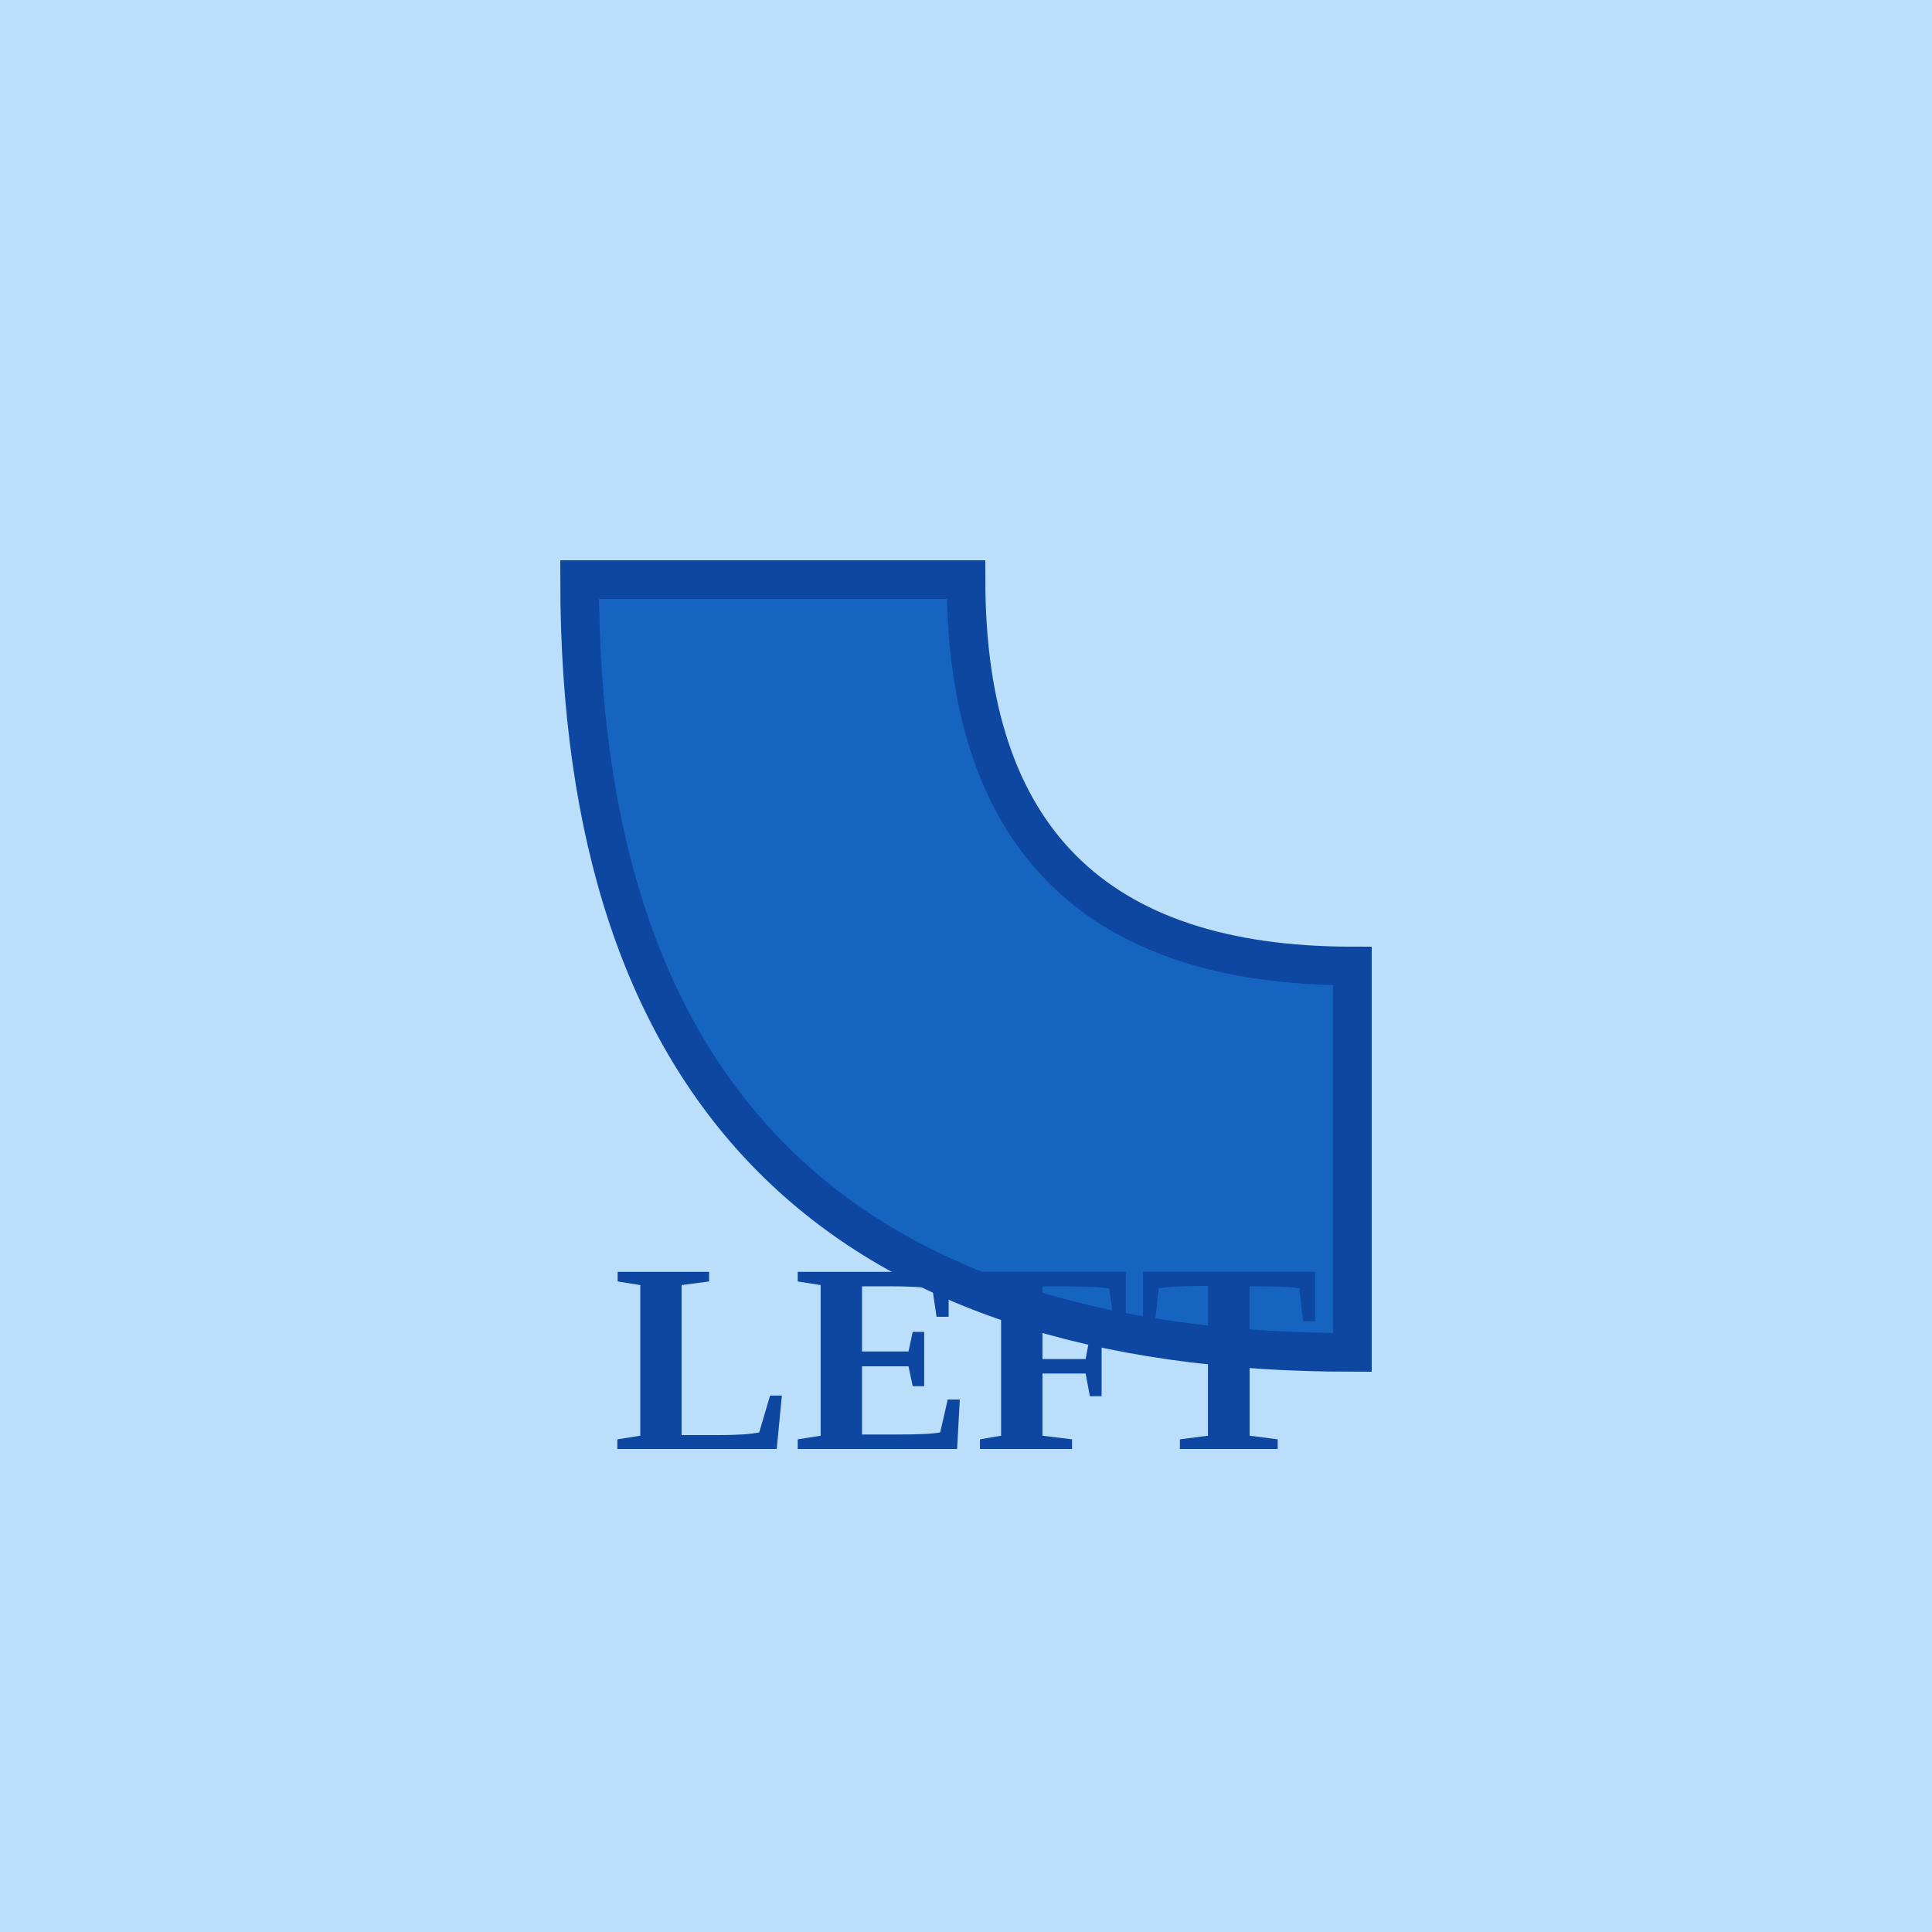
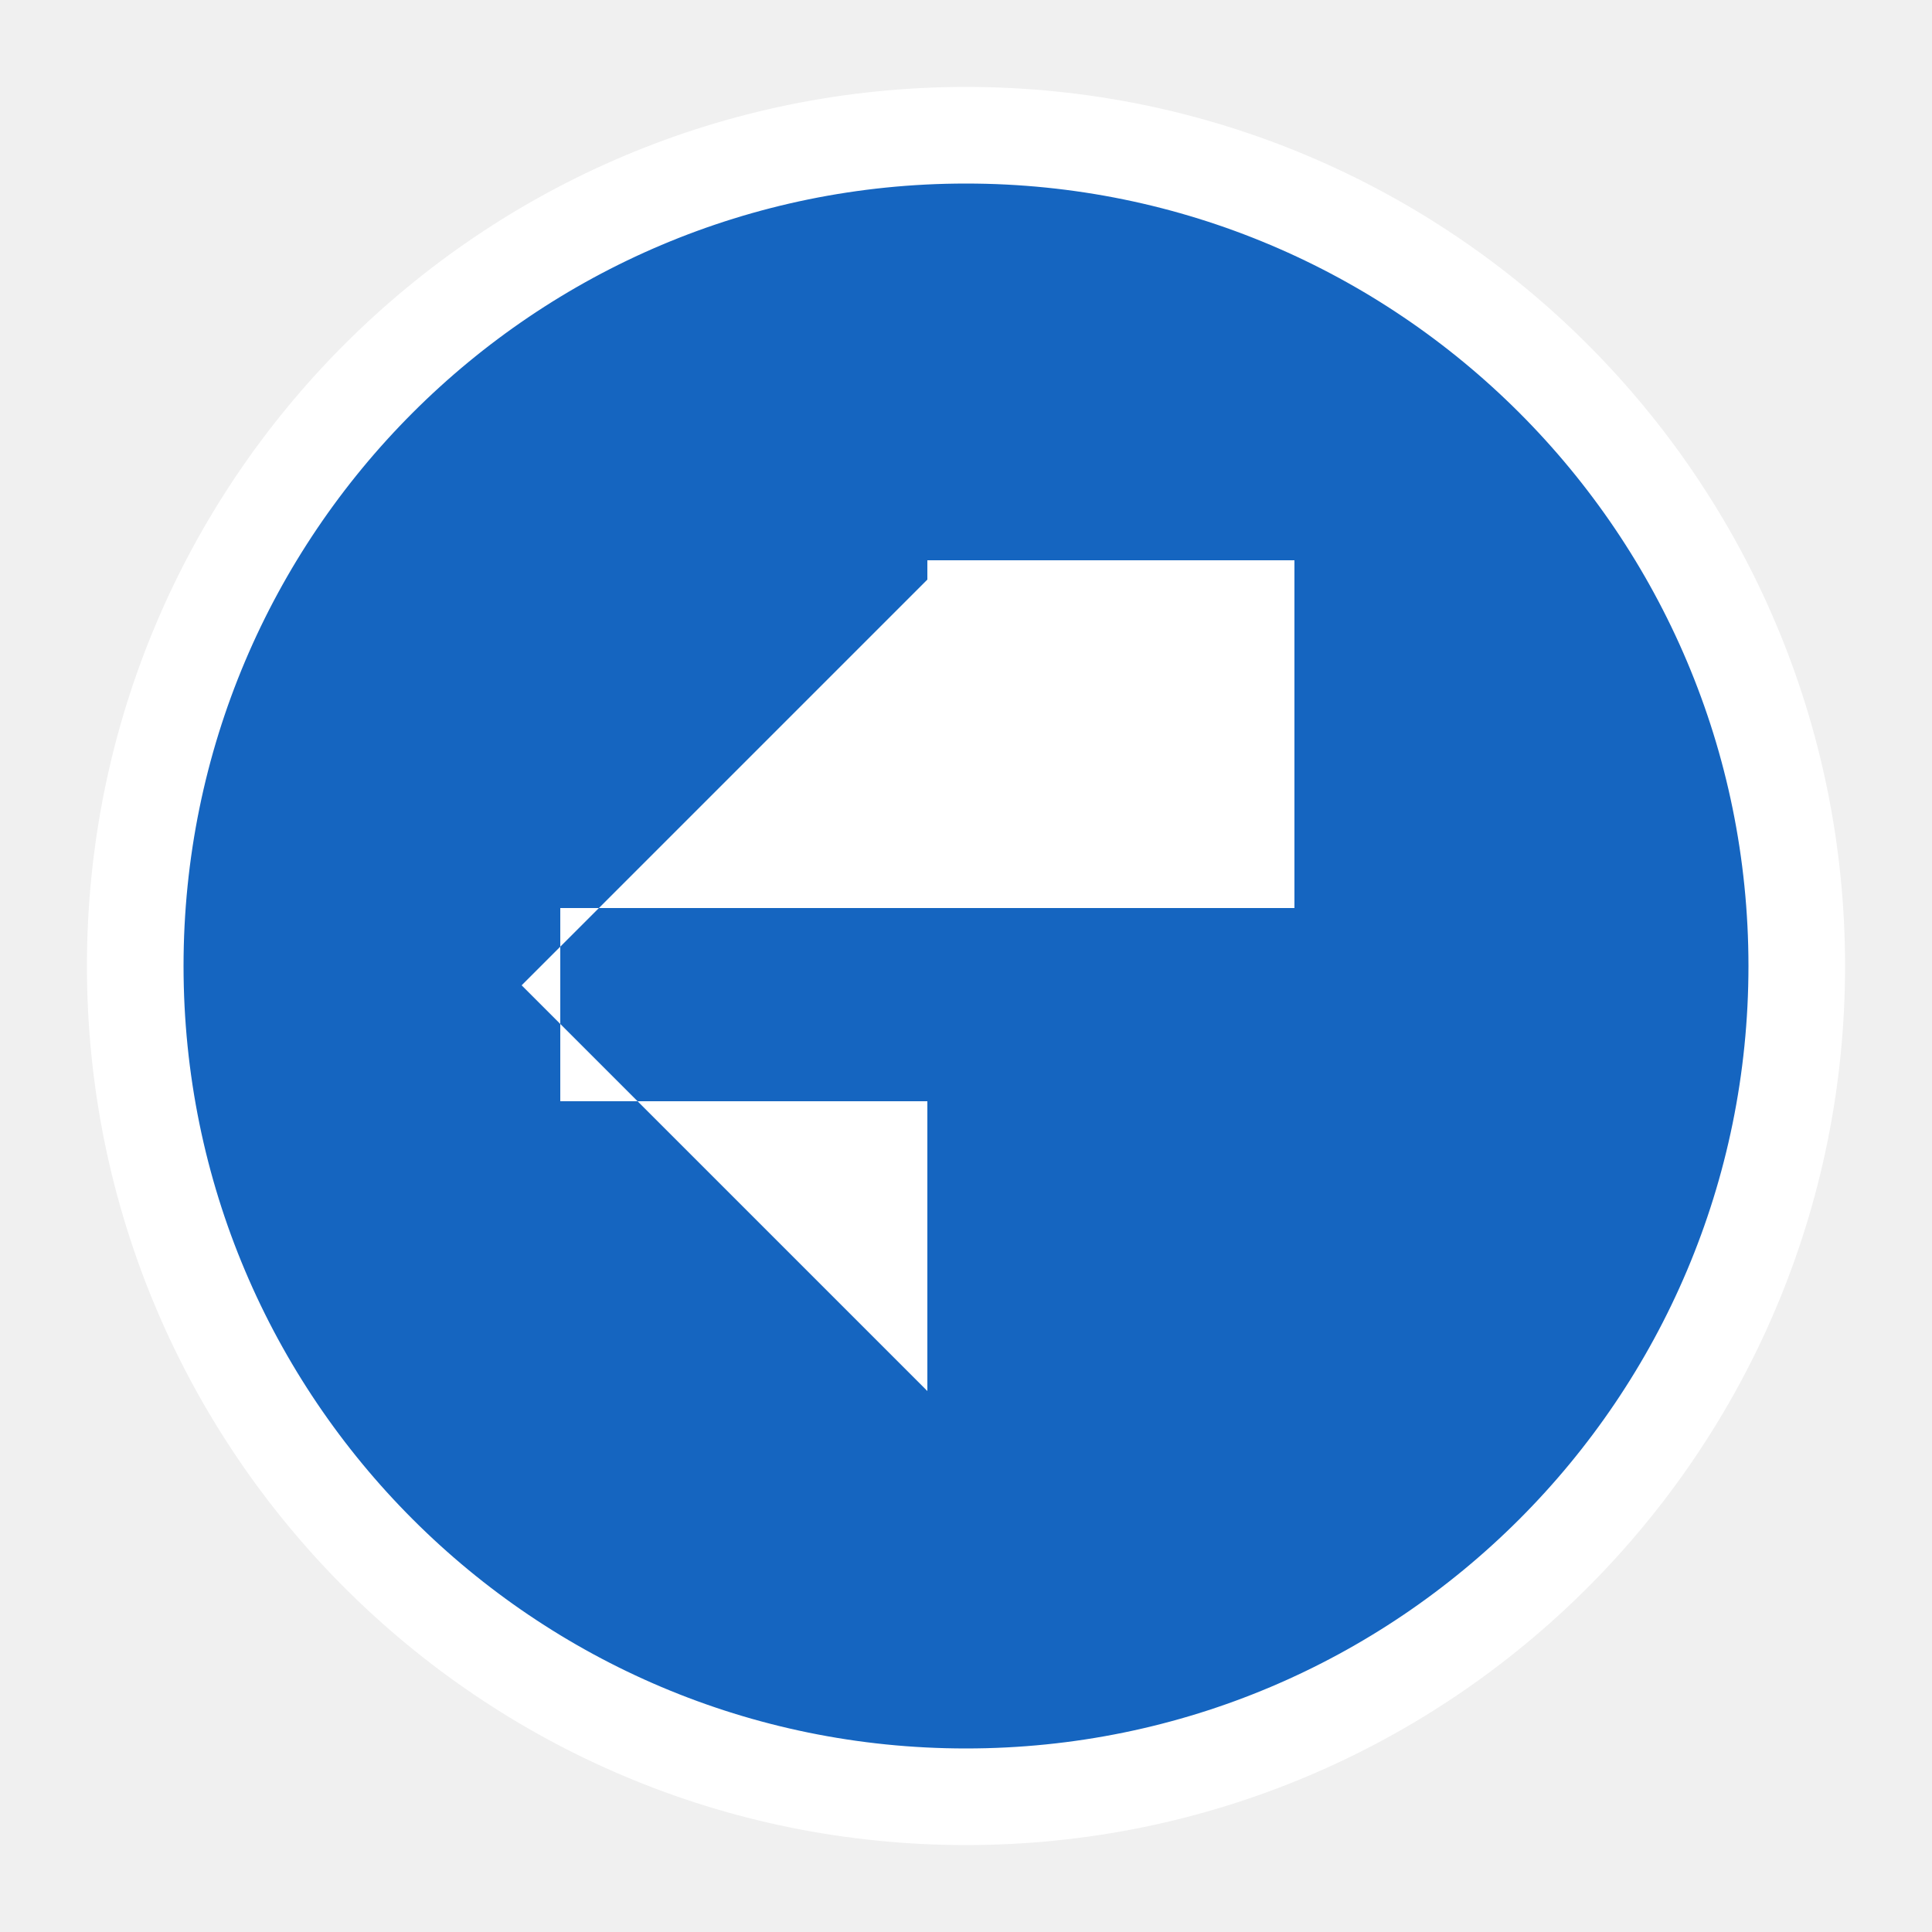
- <svg xmlns="http://www.w3.org/2000/svg" viewBox="0 0 100 100">
-   <rect width="100" height="100" fill="#bbdefb" />
-   <path d="M30,30 Q30,70 70,70 L70,50 Q50,50 50,30 Z" fill="#1565c0" stroke="#0d47a1" stroke-width="2" />
-   <text x="50" y="75" text-anchor="middle" font-size="14" font-weight="bold" fill="#0d47a1">LEFT</text>
+ <svg xmlns="http://www.w3.org/2000/svg" viewBox="0 0 100 100" role="img" aria-labelledby="title">
+   <circle cx="50" cy="50" r="43" fill="#1565c0" stroke="#fff" stroke-width="5" />
+   <path d="M67 29H48v18H29v10h19v15L27 51l21-21v17h19z" fill="#fff" />
</svg>
